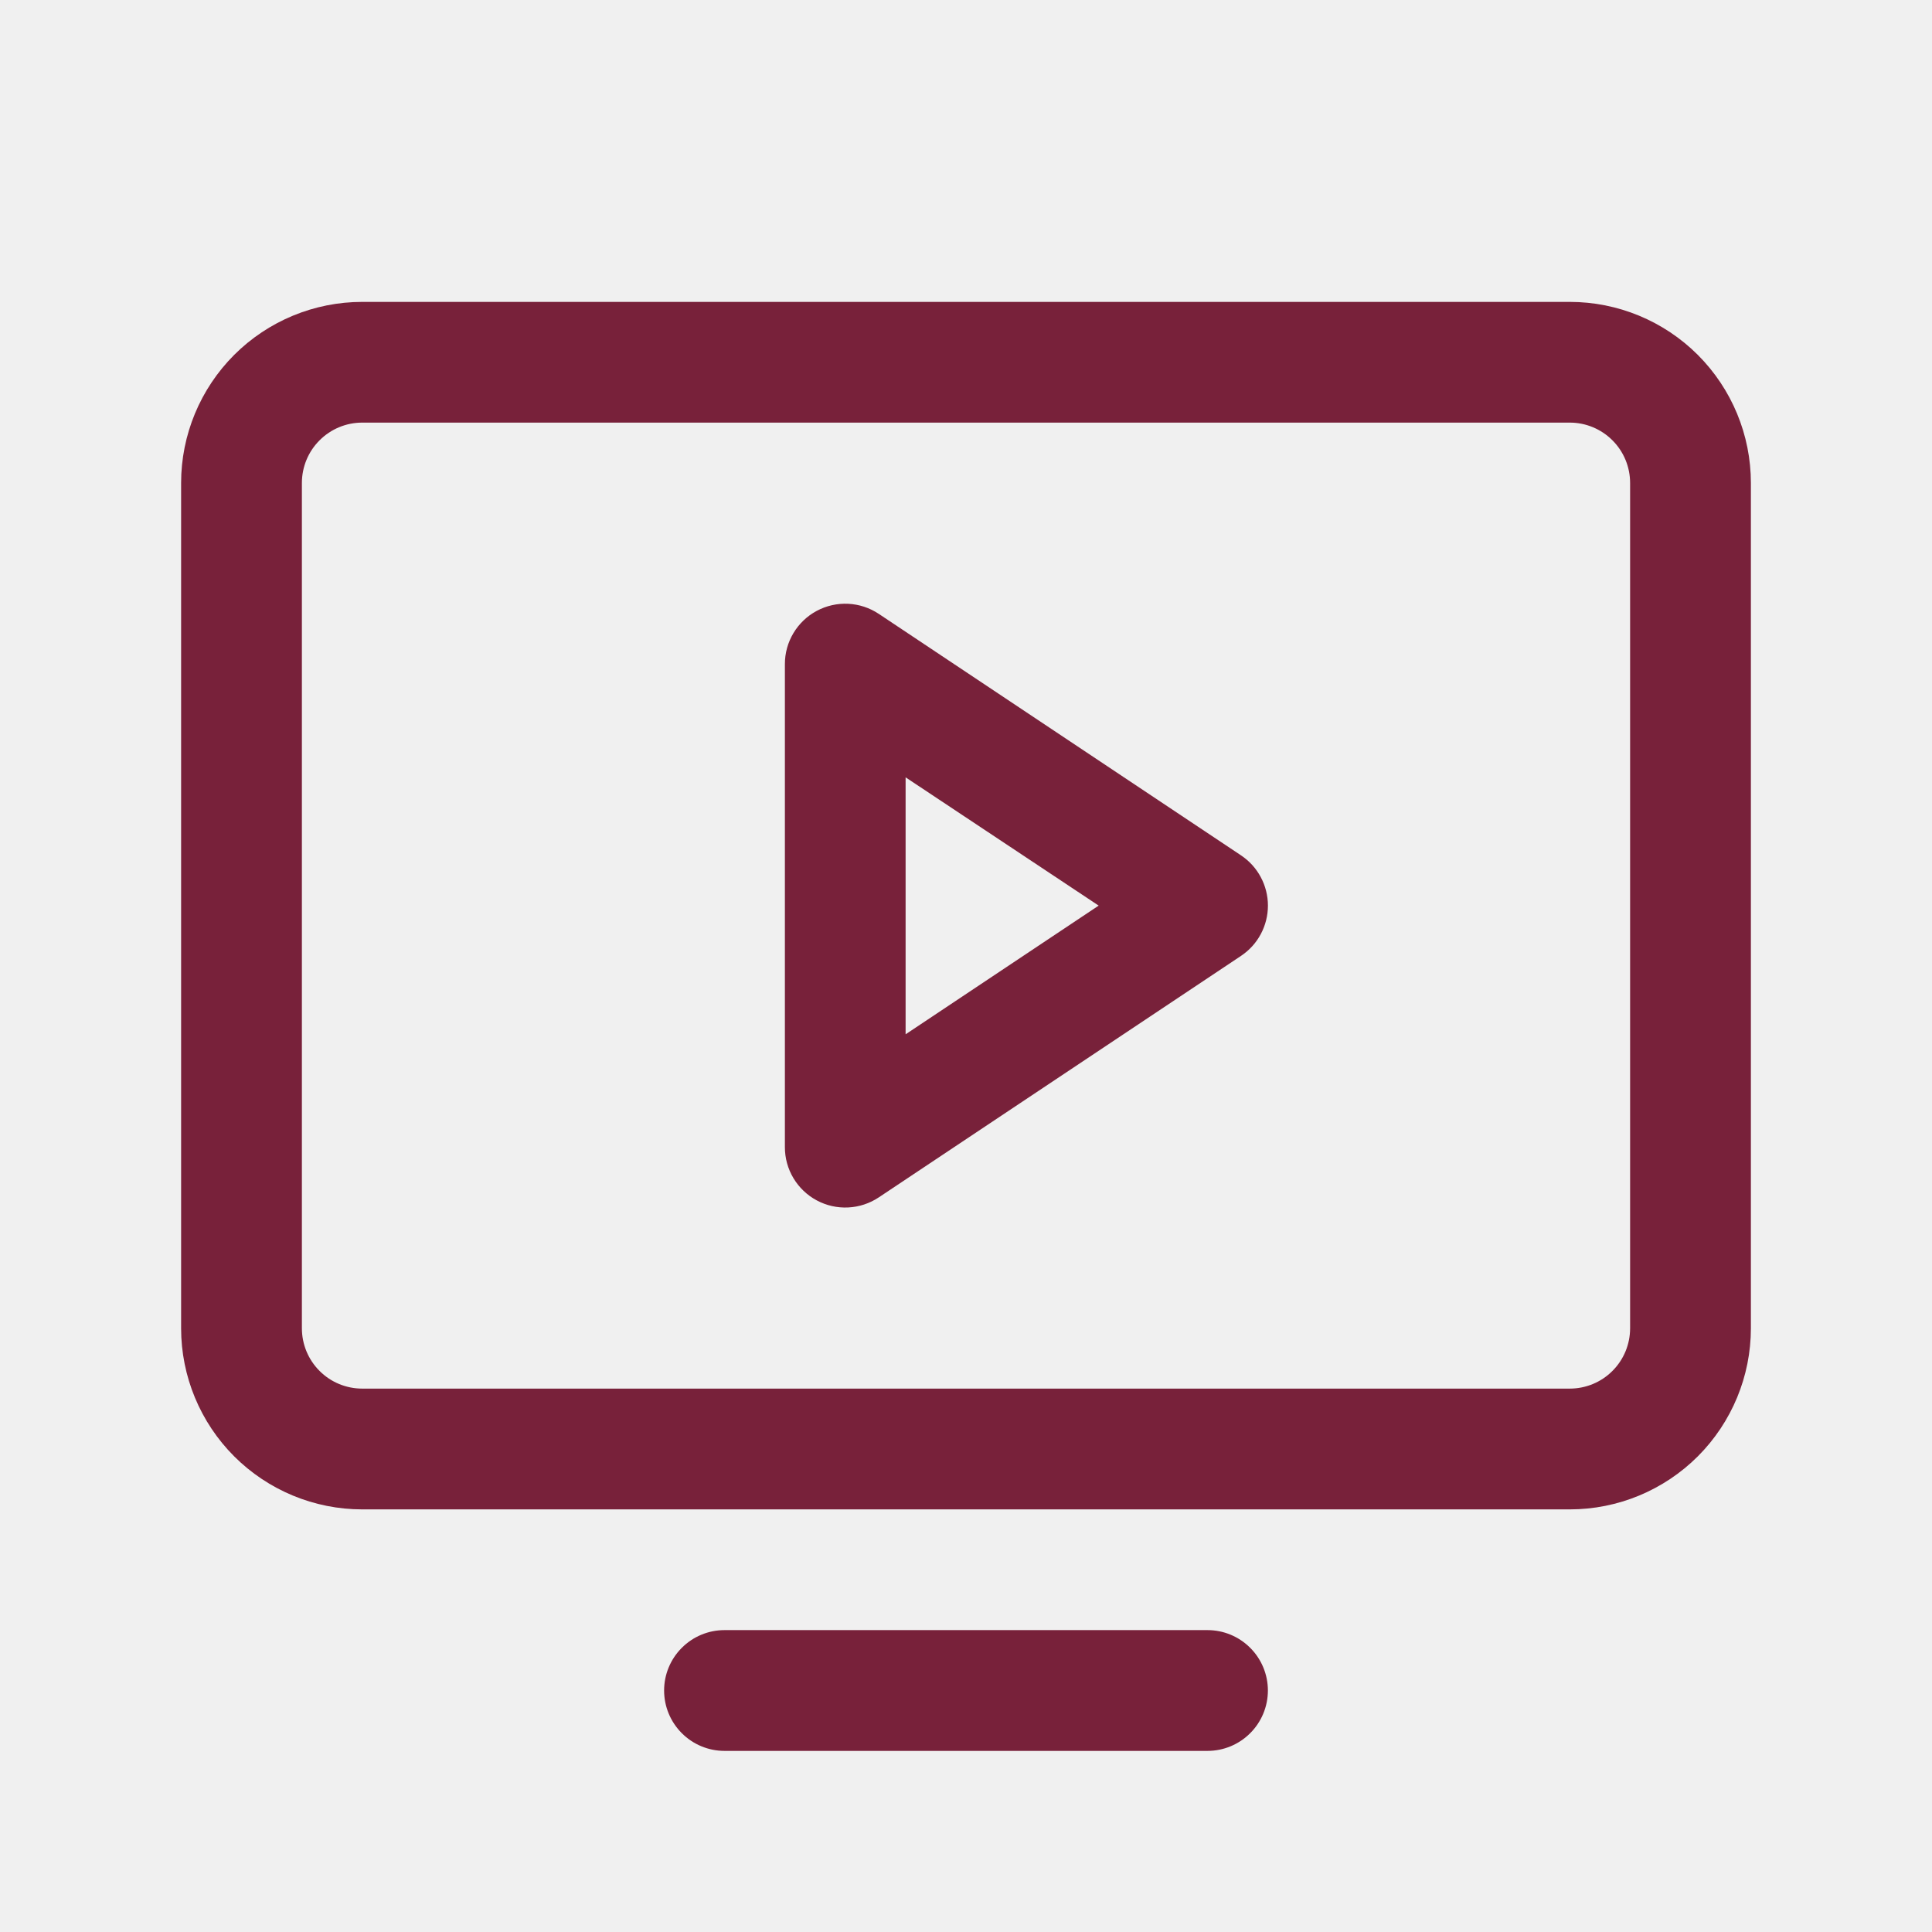
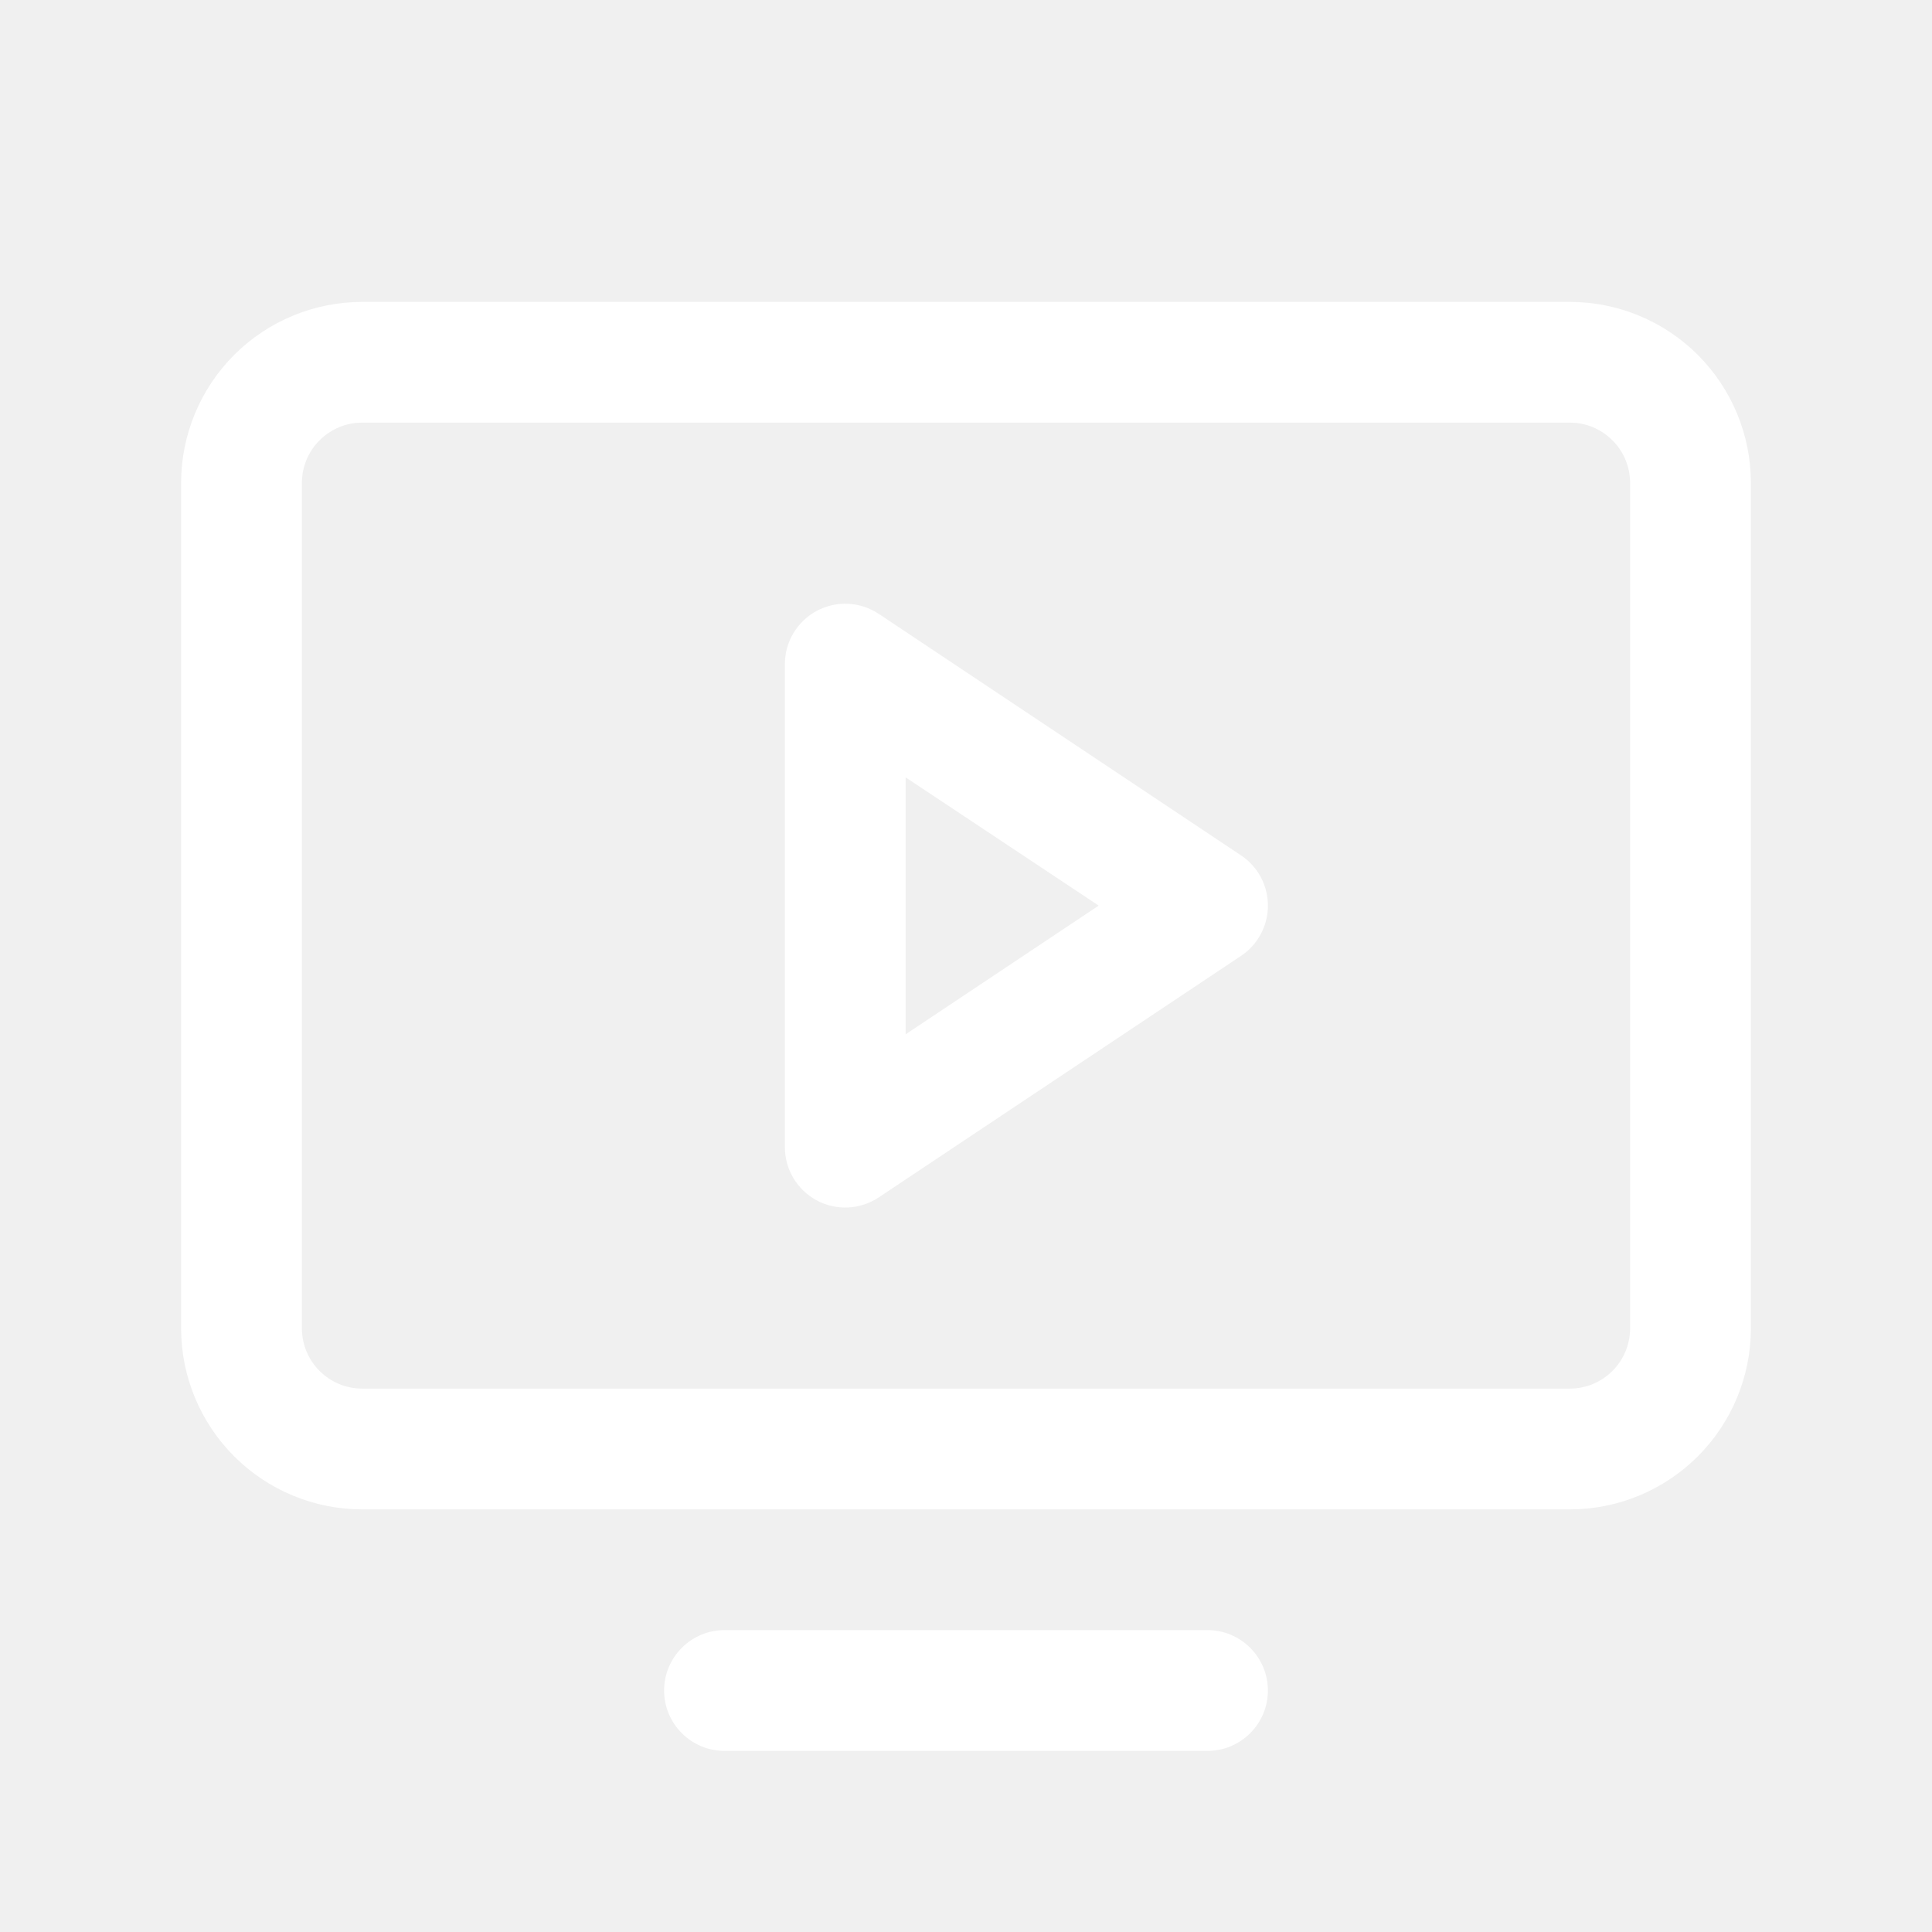
<svg xmlns="http://www.w3.org/2000/svg" width="54" height="54" viewBox="0 0 54 54" fill="none">
-   <path d="M43.875 8.438H10.125C8.782 8.438 7.495 8.971 6.545 9.92C5.596 10.87 5.062 12.157 5.062 13.5V37.125C5.062 38.468 5.596 39.755 6.545 40.705C7.495 41.654 8.782 42.188 10.125 42.188H43.875C45.218 42.188 46.505 41.654 47.455 40.705C48.404 39.755 48.938 38.468 48.938 37.125V13.5C48.938 12.157 48.404 10.87 47.455 9.92C46.505 8.971 45.218 8.438 43.875 8.438ZM45.562 37.125C45.562 37.573 45.385 38.002 45.068 38.318C44.752 38.635 44.323 38.812 43.875 38.812H10.125C9.677 38.812 9.248 38.635 8.932 38.318C8.615 38.002 8.438 37.573 8.438 37.125V13.5C8.438 13.052 8.615 12.623 8.932 12.307C9.248 11.99 9.677 11.812 10.125 11.812H43.875C44.323 11.812 44.752 11.99 45.068 12.307C45.385 12.623 45.562 13.052 45.562 13.5V37.125ZM35.438 47.25C35.438 47.698 35.26 48.127 34.943 48.443C34.627 48.76 34.198 48.938 33.75 48.938H20.25C19.802 48.938 19.373 48.76 19.057 48.443C18.74 48.127 18.562 47.698 18.562 47.25C18.562 46.802 18.74 46.373 19.057 46.057C19.373 45.74 19.802 45.562 20.25 45.562H33.75C34.198 45.562 34.627 45.74 34.943 46.057C35.26 46.373 35.438 46.802 35.438 47.25ZM34.687 23.908L24.562 17.158C24.307 16.988 24.012 16.891 23.707 16.876C23.401 16.861 23.098 16.93 22.828 17.074C22.559 17.218 22.334 17.433 22.177 17.695C22.02 17.957 21.937 18.257 21.938 18.562V32.062C21.937 32.368 22.02 32.668 22.177 32.93C22.334 33.192 22.559 33.407 22.828 33.551C23.098 33.696 23.401 33.764 23.707 33.749C24.012 33.734 24.307 33.637 24.562 33.467L34.687 26.717C34.918 26.563 35.108 26.355 35.239 26.109C35.37 25.864 35.439 25.59 35.439 25.312C35.439 25.035 35.37 24.761 35.239 24.516C35.108 24.27 34.918 24.062 34.687 23.908ZM25.312 28.909V21.727L30.708 25.312L25.312 28.909Z" fill="#78213A" />
+   <path d="M43.875 8.438H10.125C8.782 8.438 7.495 8.971 6.545 9.92C5.596 10.87 5.062 12.157 5.062 13.5V37.125C5.062 38.468 5.596 39.755 6.545 40.705C7.495 41.654 8.782 42.188 10.125 42.188H43.875C45.218 42.188 46.505 41.654 47.455 40.705C48.404 39.755 48.938 38.468 48.938 37.125V13.5C48.938 12.157 48.404 10.87 47.455 9.92C46.505 8.971 45.218 8.438 43.875 8.438ZM45.562 37.125C45.562 37.573 45.385 38.002 45.068 38.318C44.752 38.635 44.323 38.812 43.875 38.812H10.125C9.677 38.812 9.248 38.635 8.932 38.318C8.615 38.002 8.438 37.573 8.438 37.125V13.5C8.438 13.052 8.615 12.623 8.932 12.307C9.248 11.99 9.677 11.812 10.125 11.812H43.875C44.323 11.812 44.752 11.99 45.068 12.307C45.385 12.623 45.562 13.052 45.562 13.5V37.125ZM35.438 47.25C35.438 47.698 35.26 48.127 34.943 48.443C34.627 48.76 34.198 48.938 33.75 48.938H20.25C19.802 48.938 19.373 48.76 19.057 48.443C18.74 48.127 18.562 47.698 18.562 47.25C18.562 46.802 18.74 46.373 19.057 46.057C19.373 45.74 19.802 45.562 20.25 45.562H33.75C34.198 45.562 34.627 45.74 34.943 46.057C35.26 46.373 35.438 46.802 35.438 47.25ZM34.687 23.908L24.562 17.158C24.307 16.988 24.012 16.891 23.707 16.876C23.401 16.861 23.098 16.93 22.828 17.074C22.559 17.218 22.334 17.433 22.177 17.695C22.02 17.957 21.937 18.257 21.938 18.562V32.062C21.937 32.368 22.02 32.668 22.177 32.93C22.334 33.192 22.559 33.407 22.828 33.551C23.098 33.696 23.401 33.764 23.707 33.749C24.012 33.734 24.307 33.637 24.562 33.467L34.687 26.717C34.918 26.563 35.108 26.355 35.239 26.109C35.37 25.864 35.439 25.59 35.439 25.312C35.439 25.035 35.37 24.761 35.239 24.516C35.108 24.27 34.918 24.062 34.687 23.908ZM25.312 28.909V21.727L30.708 25.312L25.312 28.909Z" fill="#ffffff" />
</svg>
